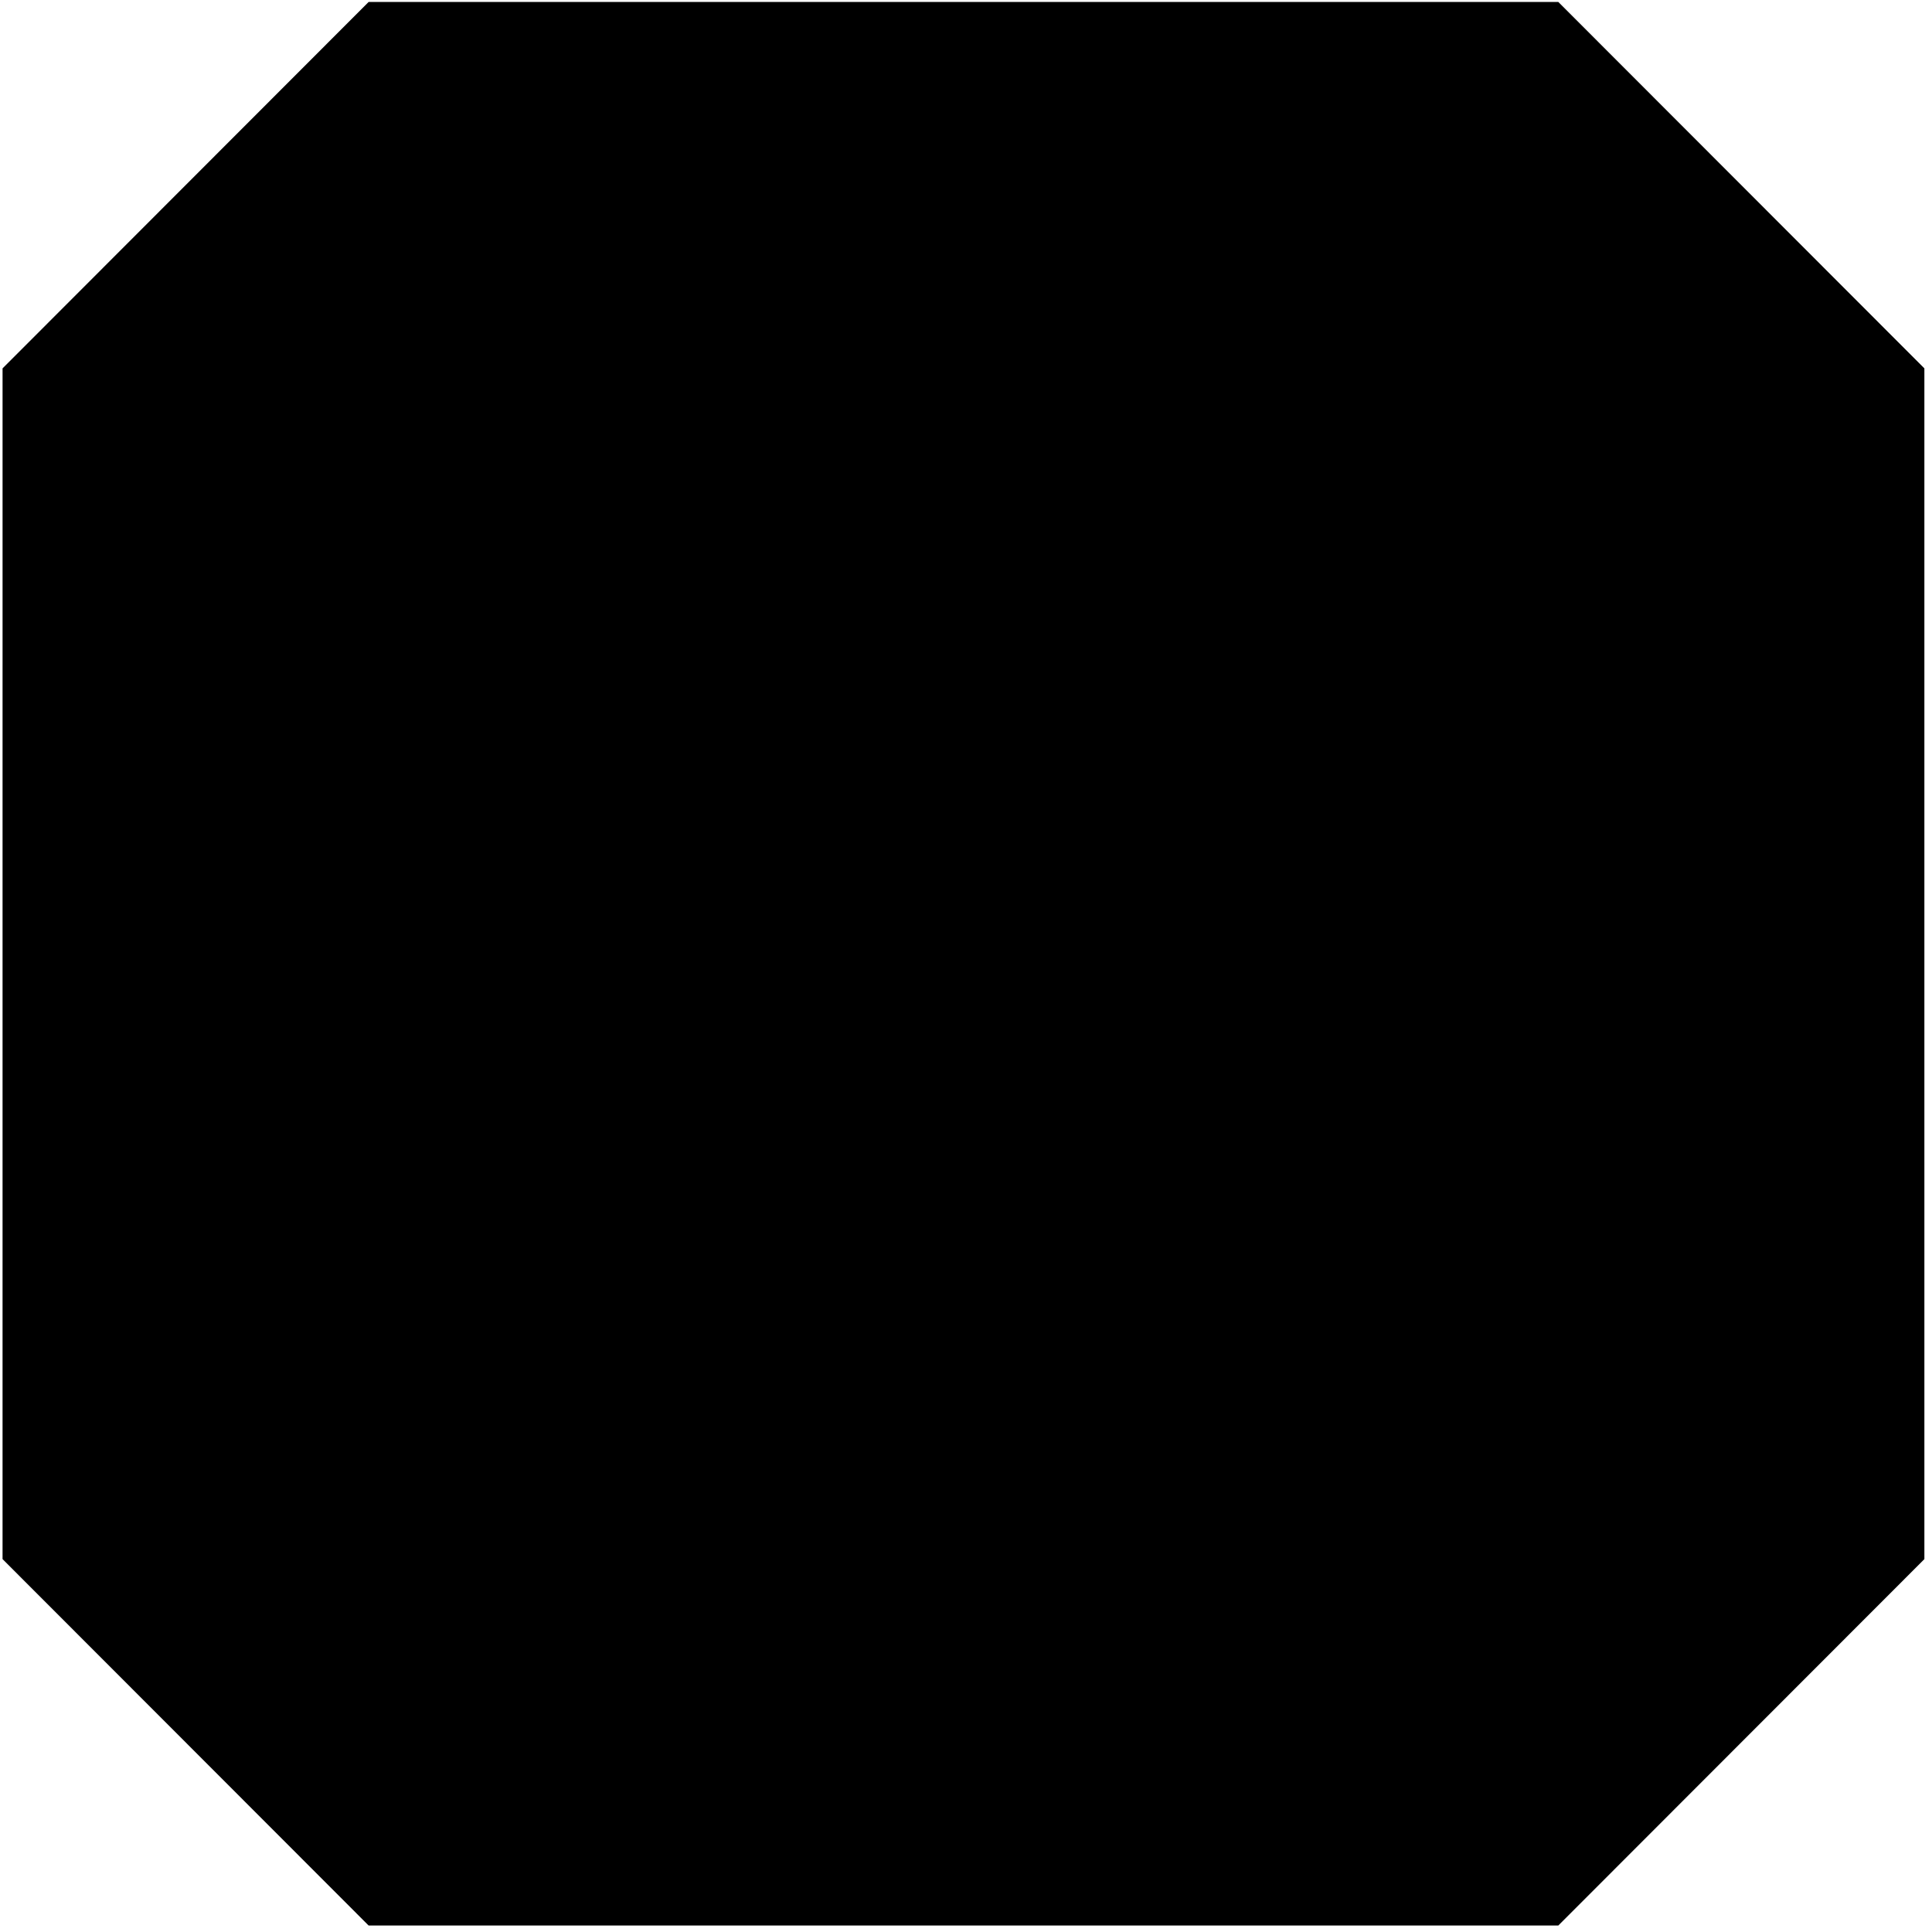
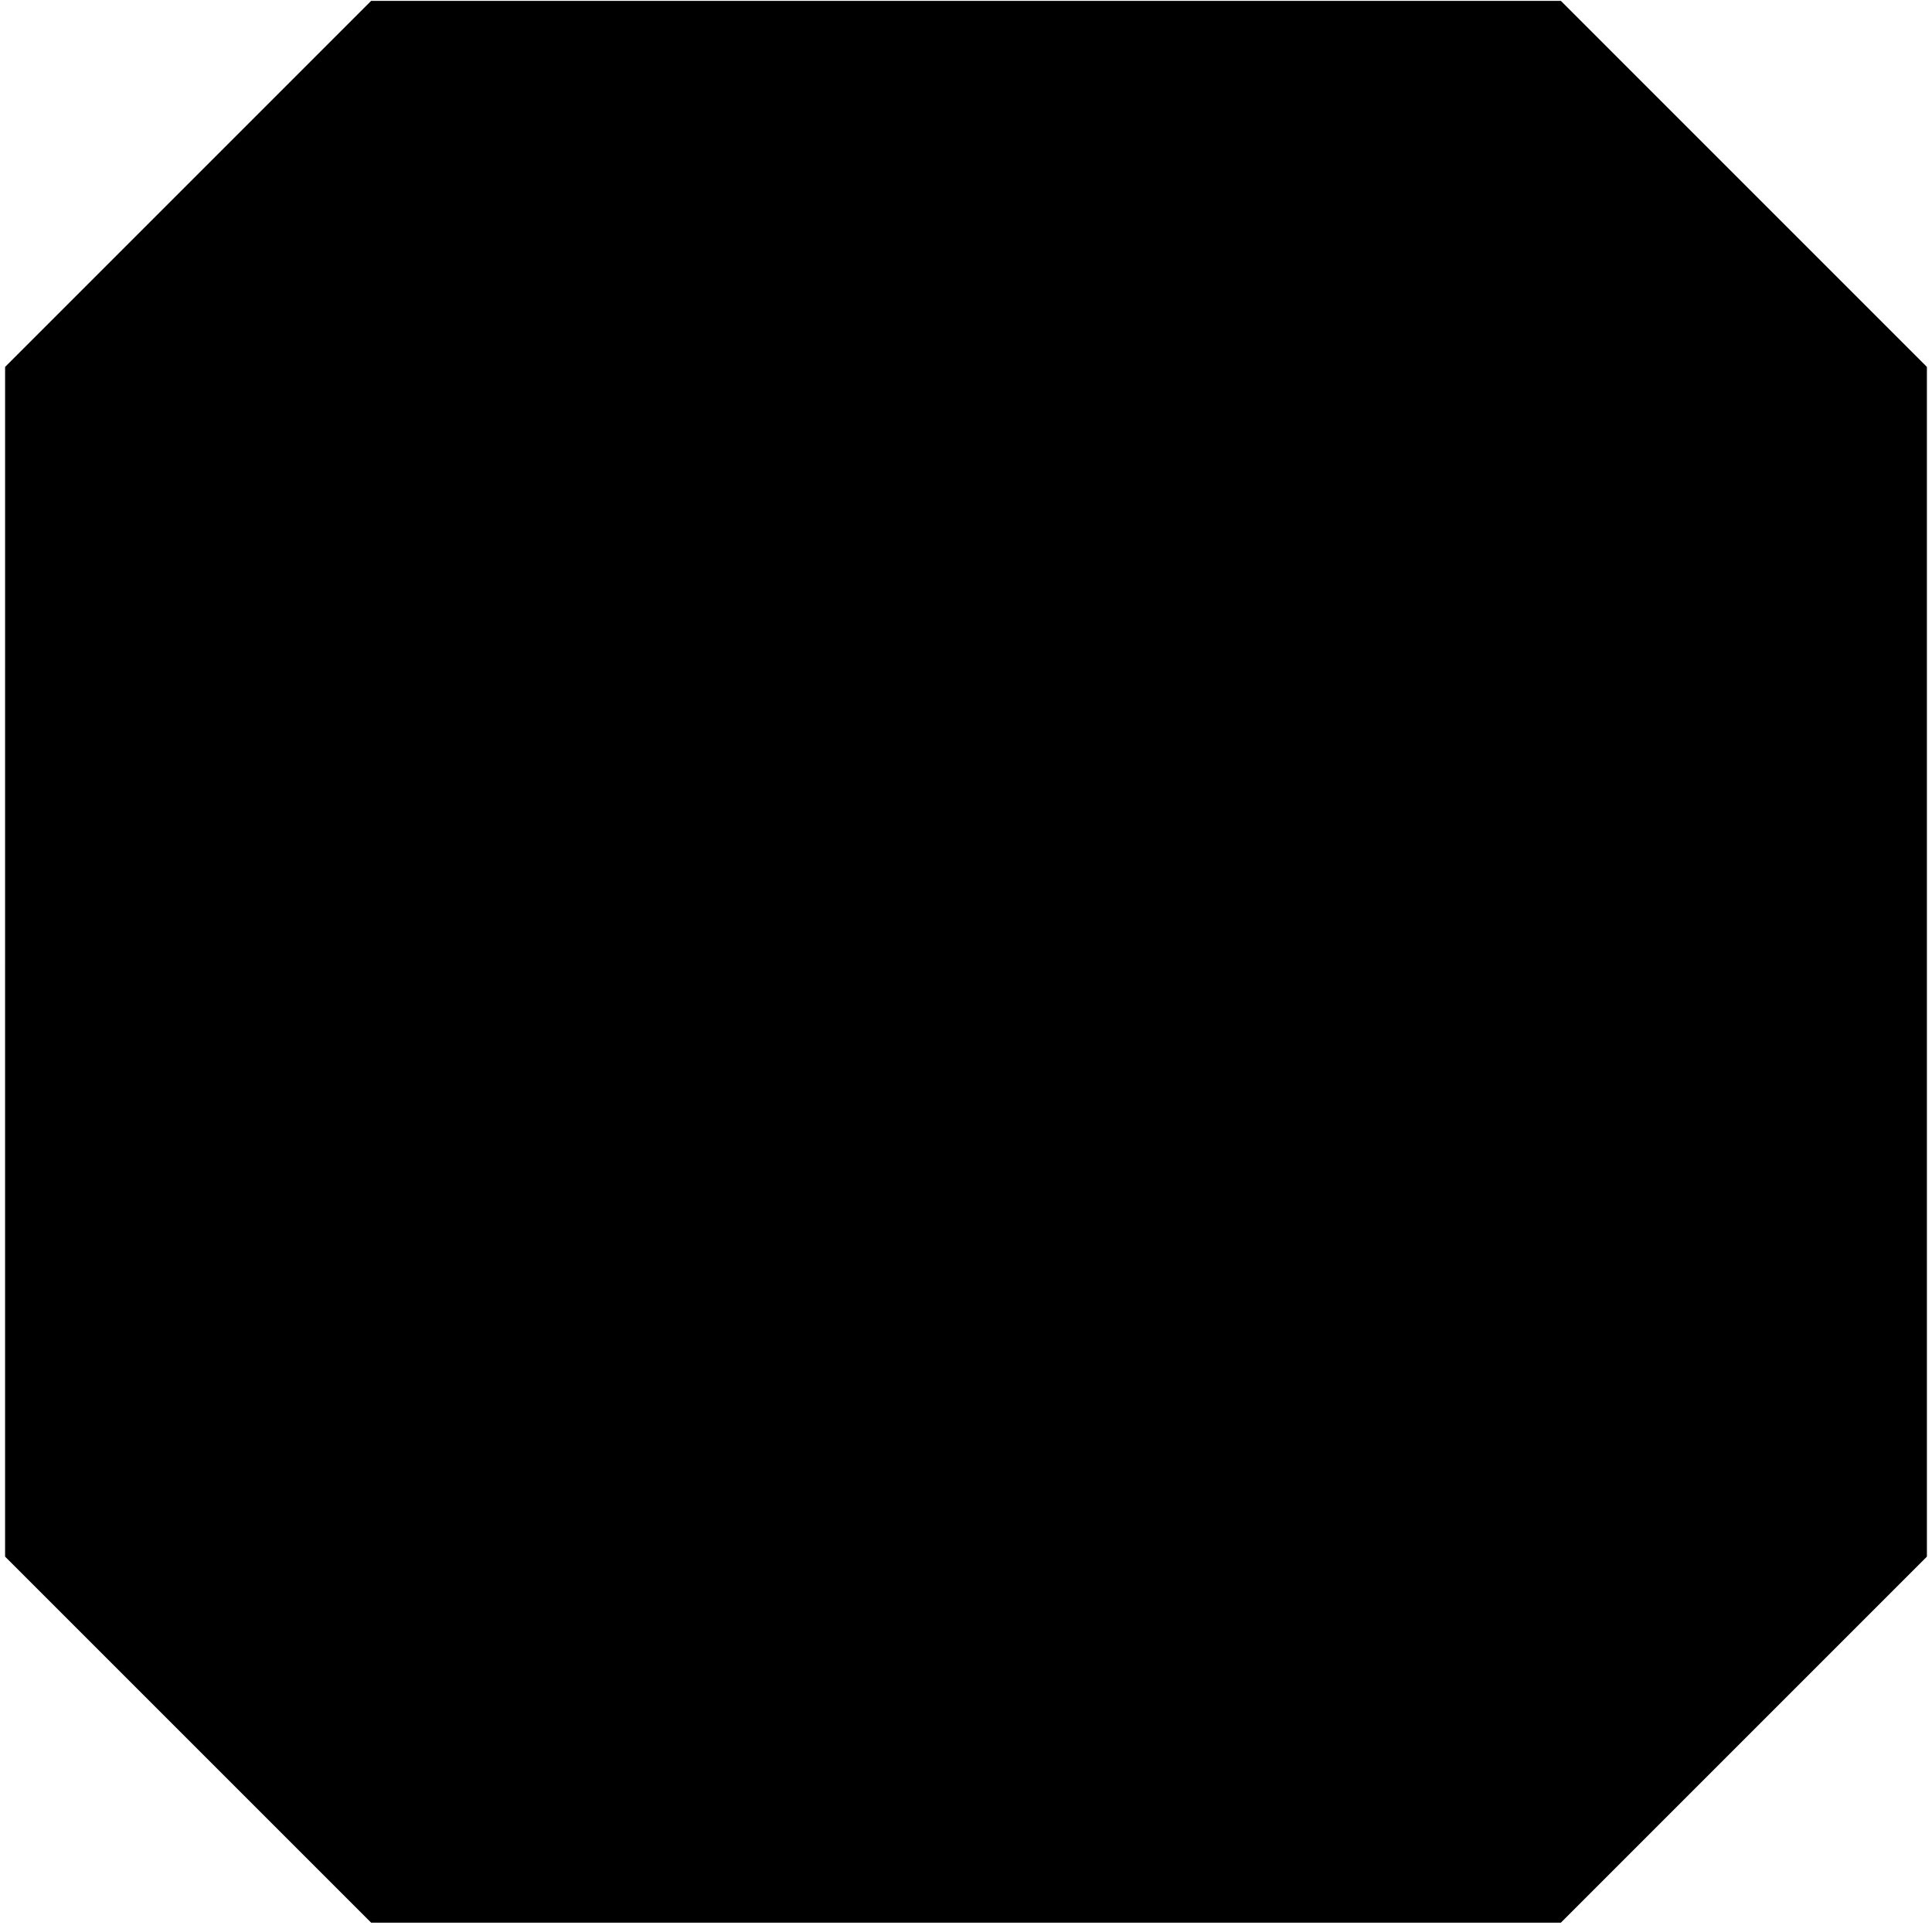
<svg xmlns="http://www.w3.org/2000/svg" width="190" height="190" viewBox="0 0 190 190" fill="none">
-   <path d="M153.251 189.362L36.252 189.363L0.253 153.331L0.251 153.33L0.252 36.227L36.252 0.194L153.251 0.194L189.25 36.226L189.251 153.33L153.251 189.362Z" fill="black" />
+   <path d="M153.5 189.084L36.501 189.084L0.502 153.085L0.5 153.084L0.501 36.085L36.501 0.084L153.5 0.084L189.499 36.084L189.5 153.084L153.5 189.084Z" fill="black" />
</svg>
